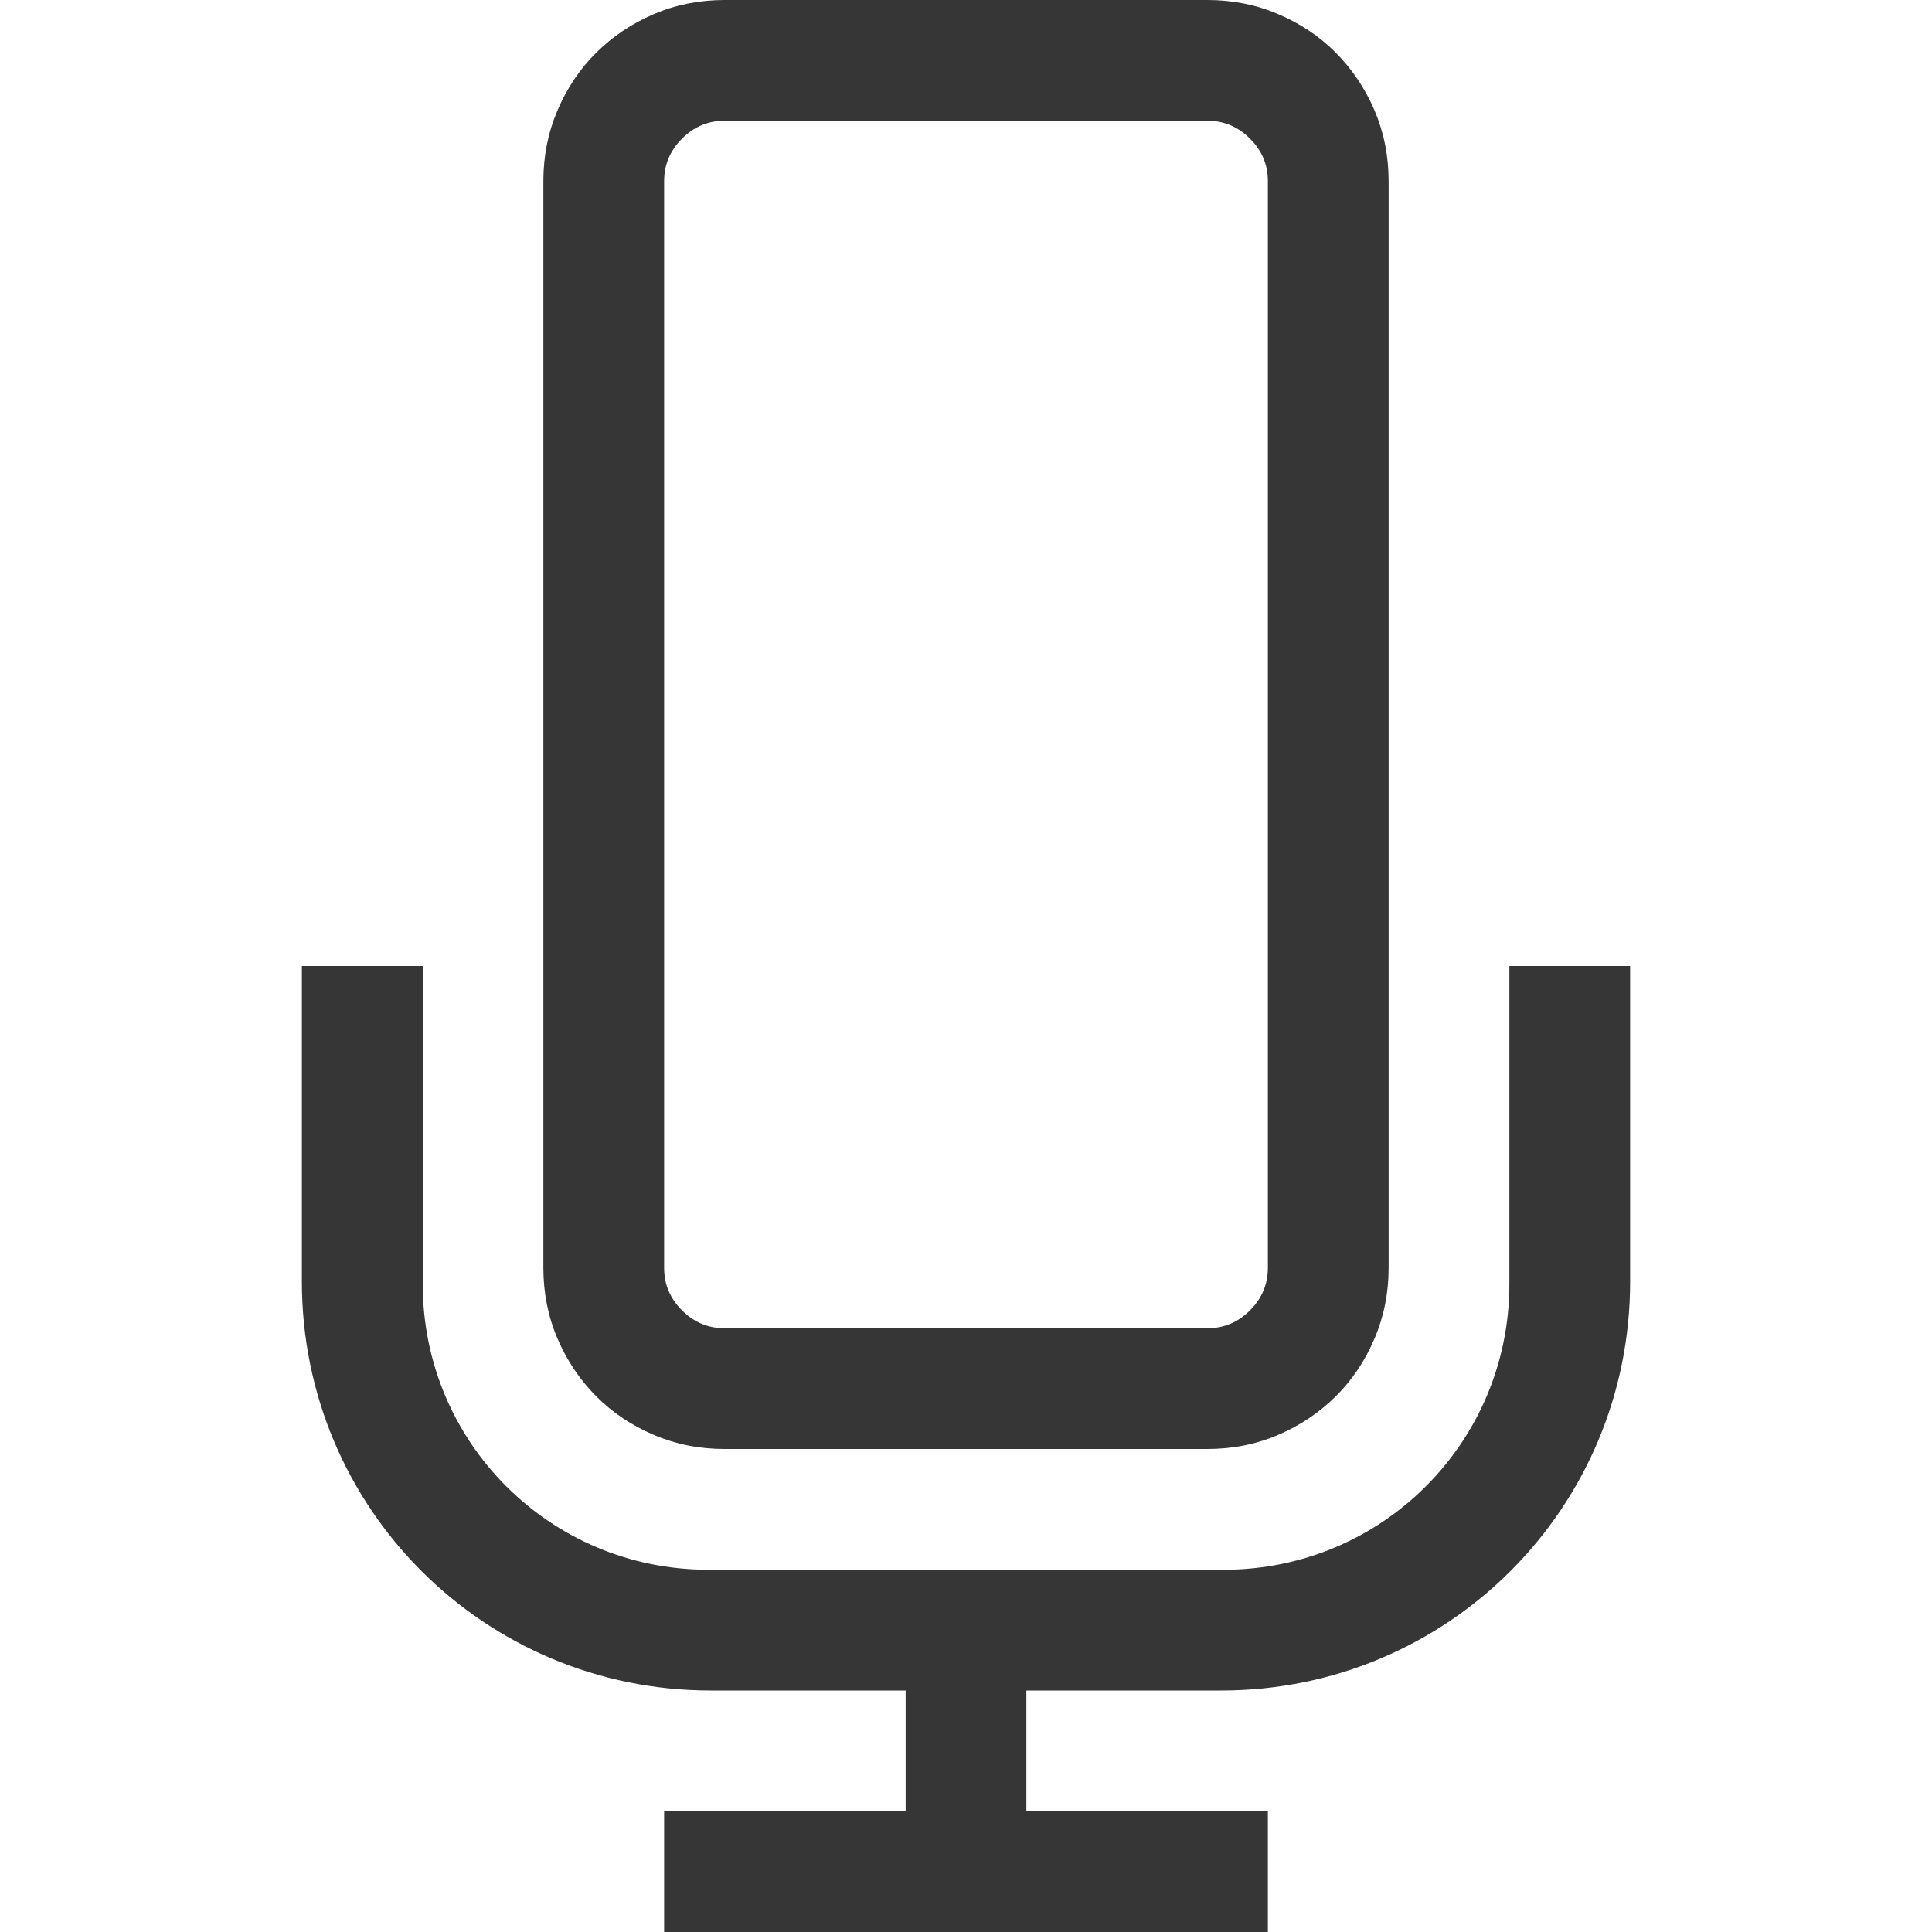
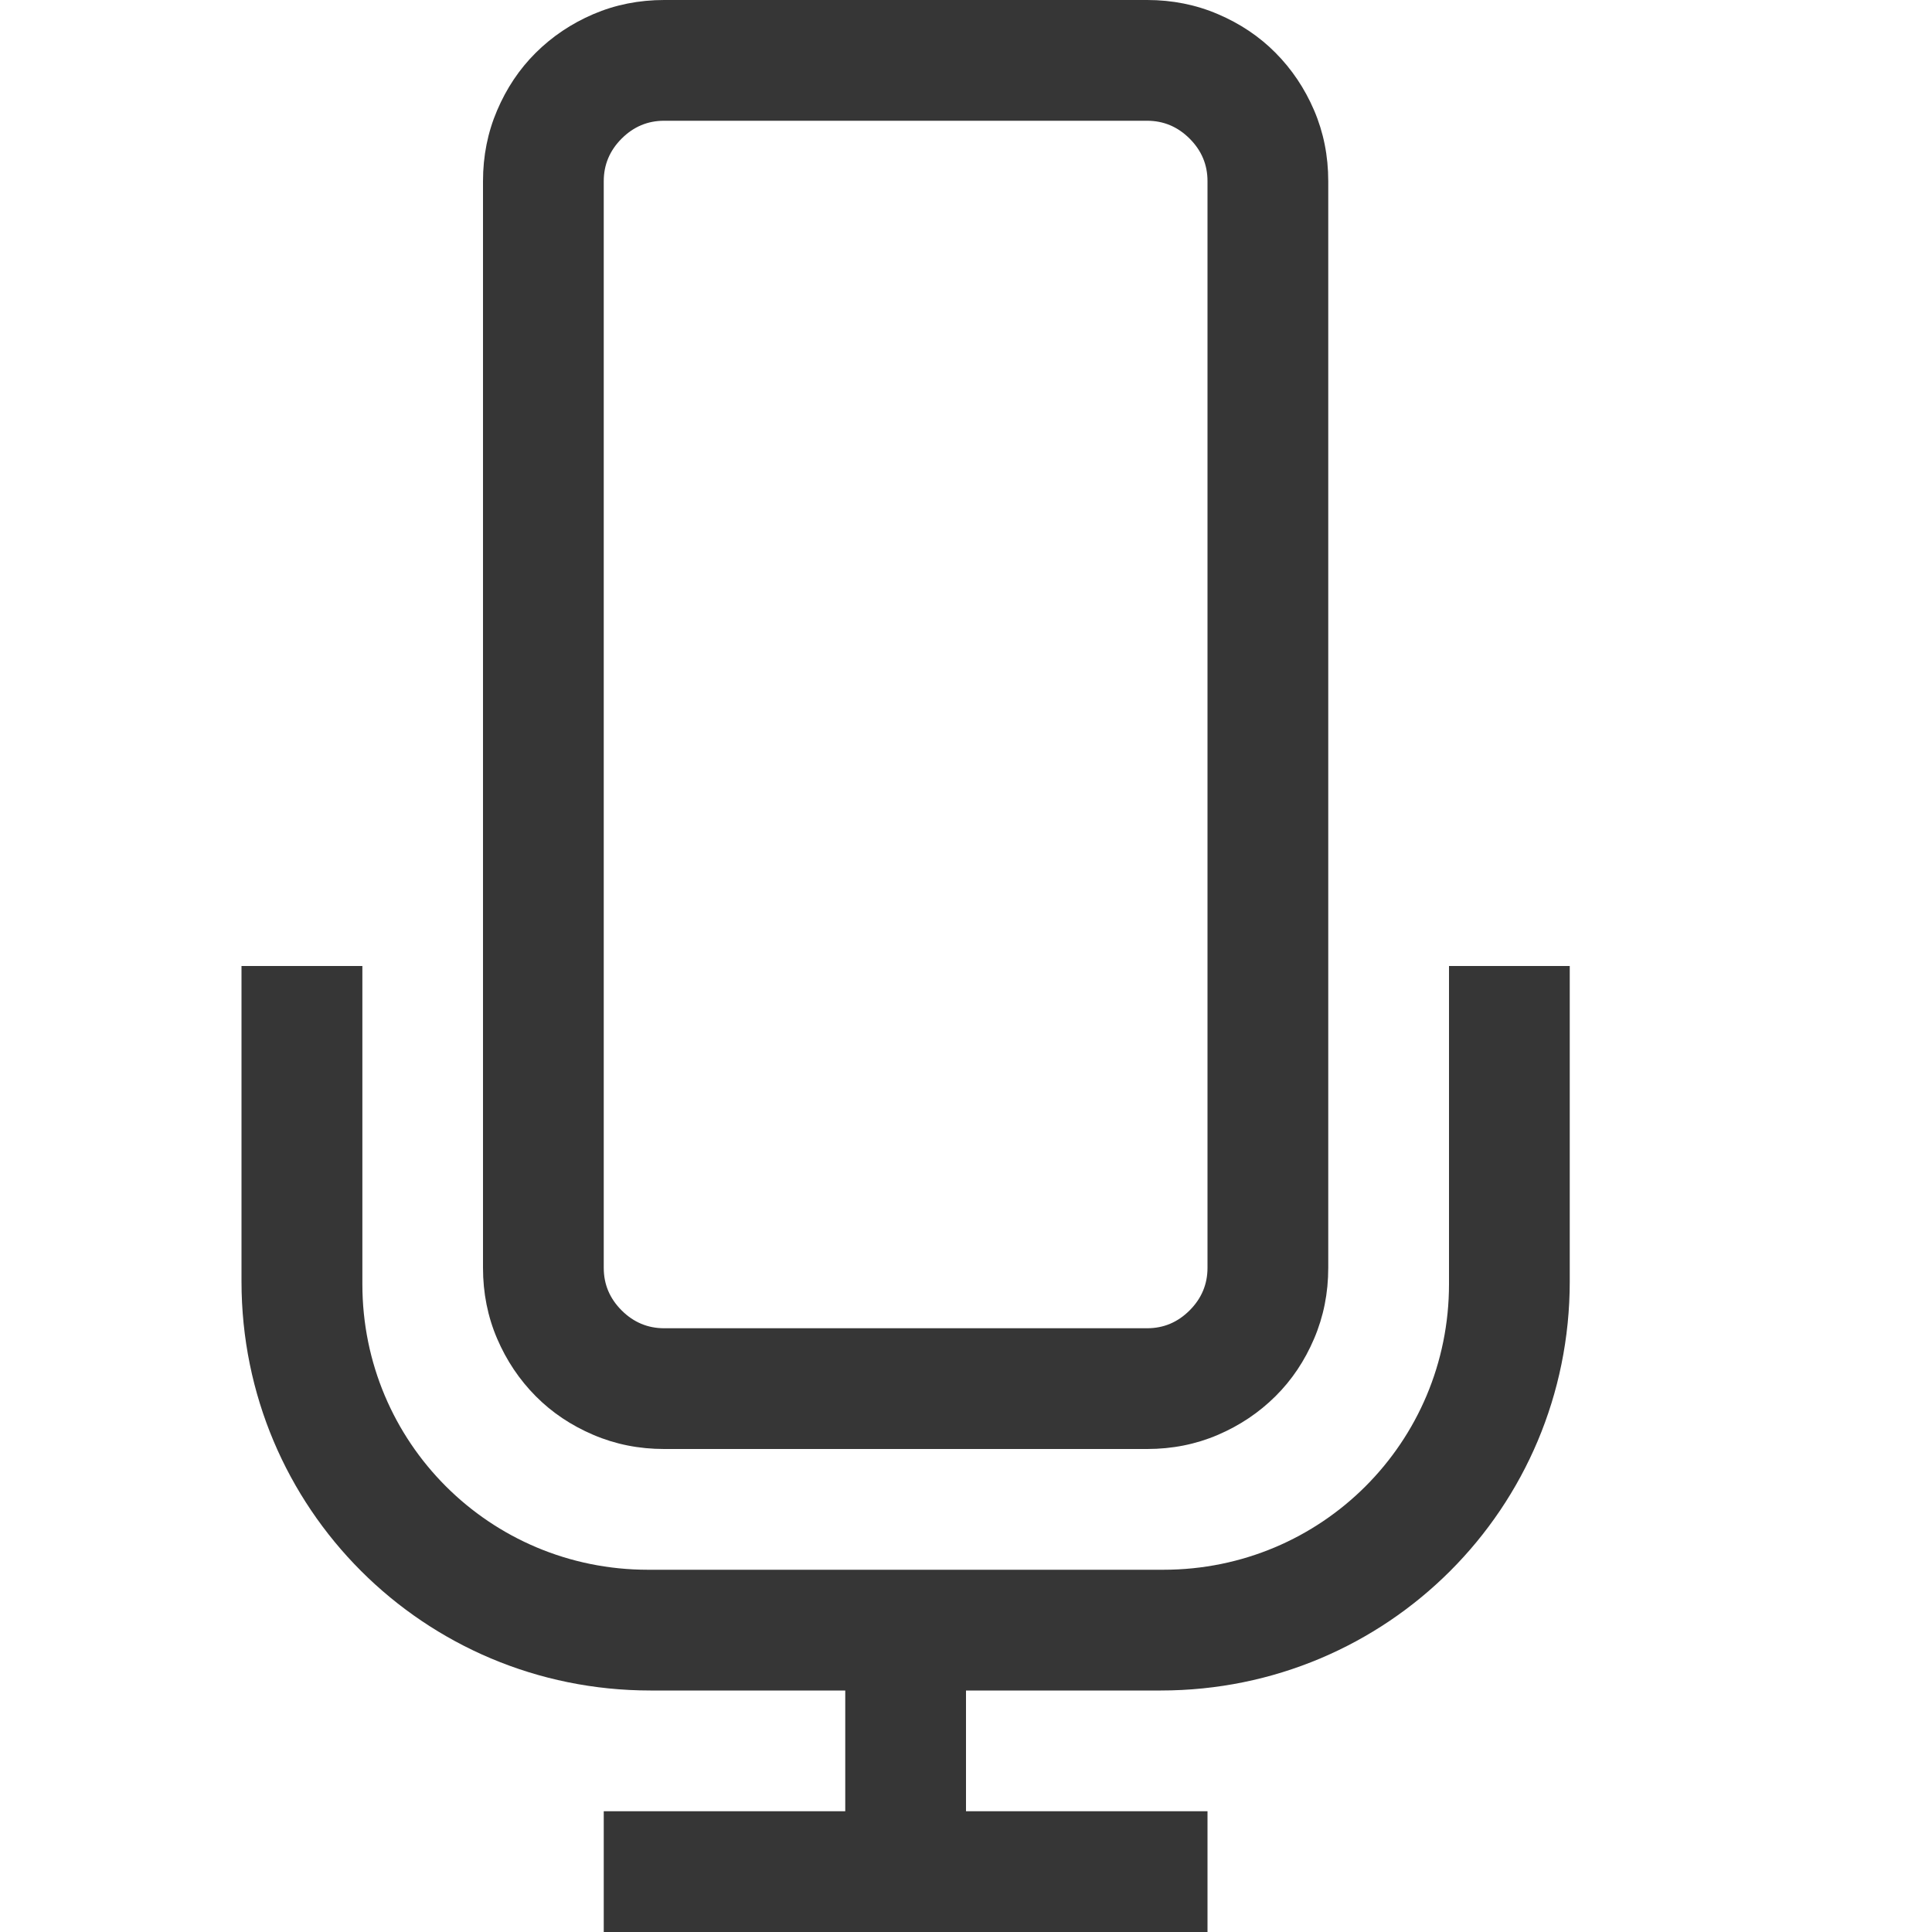
<svg xmlns="http://www.w3.org/2000/svg" width="16" height="16" version="1.1">
  <defs>
    <style id="current-color-scheme" type="text/css">.ColorScheme-Text { color:#363636; } .ColorScheme-Highlight { color:#5294e2; }</style>
  </defs>
-   <g class="ColorScheme-Text" transform="translate(.5)" fill="currentColor">
-     <path d="m5.5 0c-0.208 0-0.404 0.039-0.586 0.117s-0.341 0.185-0.477 0.32-0.242 0.294-0.32 0.477c-0.078 0.182-0.117 0.378-0.117 0.586v9c0 0.208 0.039 0.404 0.117 0.586 0.078 0.182 0.185 0.341 0.32 0.477s0.294 0.242 0.477 0.32c0.182 0.078 0.378 0.117 0.586 0.117h4c0.208 0 0.404-0.039 0.586-0.117 0.182-0.078 0.341-0.185 0.477-0.32s0.242-0.294 0.32-0.477 0.117-0.378 0.117-0.586v-9c0-0.208-0.039-0.404-0.117-0.586-0.078-0.182-0.185-0.341-0.32-0.477s-0.294-0.242-0.477-0.32c-0.182-0.078-0.378-0.117-0.586-0.117zm0 1h4c0.135 0 0.253 0.049 0.352 0.148s0.148 0.216 0.148 0.352v9c0 0.135-0.049 0.253-0.148 0.352-0.099 0.099-0.216 0.148-0.352 0.148h-4c-0.135 0-0.253-0.049-0.352-0.148-0.099-0.099-0.148-0.216-0.148-0.352v-9c0-0.135 0.049-0.253 0.148-0.352s0.216-0.148 0.352-0.148zm-3.5 7v2.613c0 1.876 1.511 3.387 3.387 3.387h1.613v1h-2v1h5v-1h-2v-1h1.613c1.876 0 3.387-1.511 3.387-3.387v-2.613h-1v2.635c0 1.31-1.055 2.365-2.365 2.365h-4.269c-1.31 0-2.365-1.055-2.365-2.365v-2.635z" fill="#363636" />
-   </g>
+   <path class="ColorScheme-Text" d="m5.5 0c-0.208 0-0.404 0.039-0.586 0.117s-0.341 0.185-0.477 0.32-0.242 0.294-0.32 0.477c-0.078 0.182-0.117 0.378-0.117 0.586v9c0 0.208 0.039 0.404 0.117 0.586 0.078 0.182 0.185 0.341 0.32 0.477s0.294 0.242 0.477 0.32c0.182 0.078 0.378 0.117 0.586 0.117h4c0.208 0 0.404-0.039 0.586-0.117 0.182-0.078 0.341-0.185 0.477-0.32s0.242-0.294 0.32-0.477 0.117-0.378 0.117-0.586v-9c0-0.208-0.039-0.404-0.117-0.586-0.078-0.182-0.185-0.341-0.32-0.477s-0.294-0.242-0.477-0.32c-0.182-0.078-0.378-0.117-0.586-0.117zm0 1h4c0.135 0 0.253 0.049 0.352 0.148s0.148 0.216 0.148 0.352v9c0 0.135-0.049 0.253-0.148 0.352s-0.216 0.148-0.352 0.148h-4c-0.135 0-0.253-0.049-0.352-0.148-0.099-0.099-0.148-0.216-0.148-0.352v-9c0-0.135 0.049-0.253 0.148-0.352s0.216-0.148 0.352-0.148zm-3.5 7v2.613c0 1.876 1.511 3.387 3.387 3.387h1.613v1h-2v1h5v-1h-2v-1h1.613c1.876 0 3.387-1.511 3.387-3.387v-2.613h-1v2.635c0 1.31-1.055 2.365-2.365 2.365h-4.269c-1.31 0-2.365-1.055-2.365-2.365v-2.635z" fill="currentColor" />
</svg>
